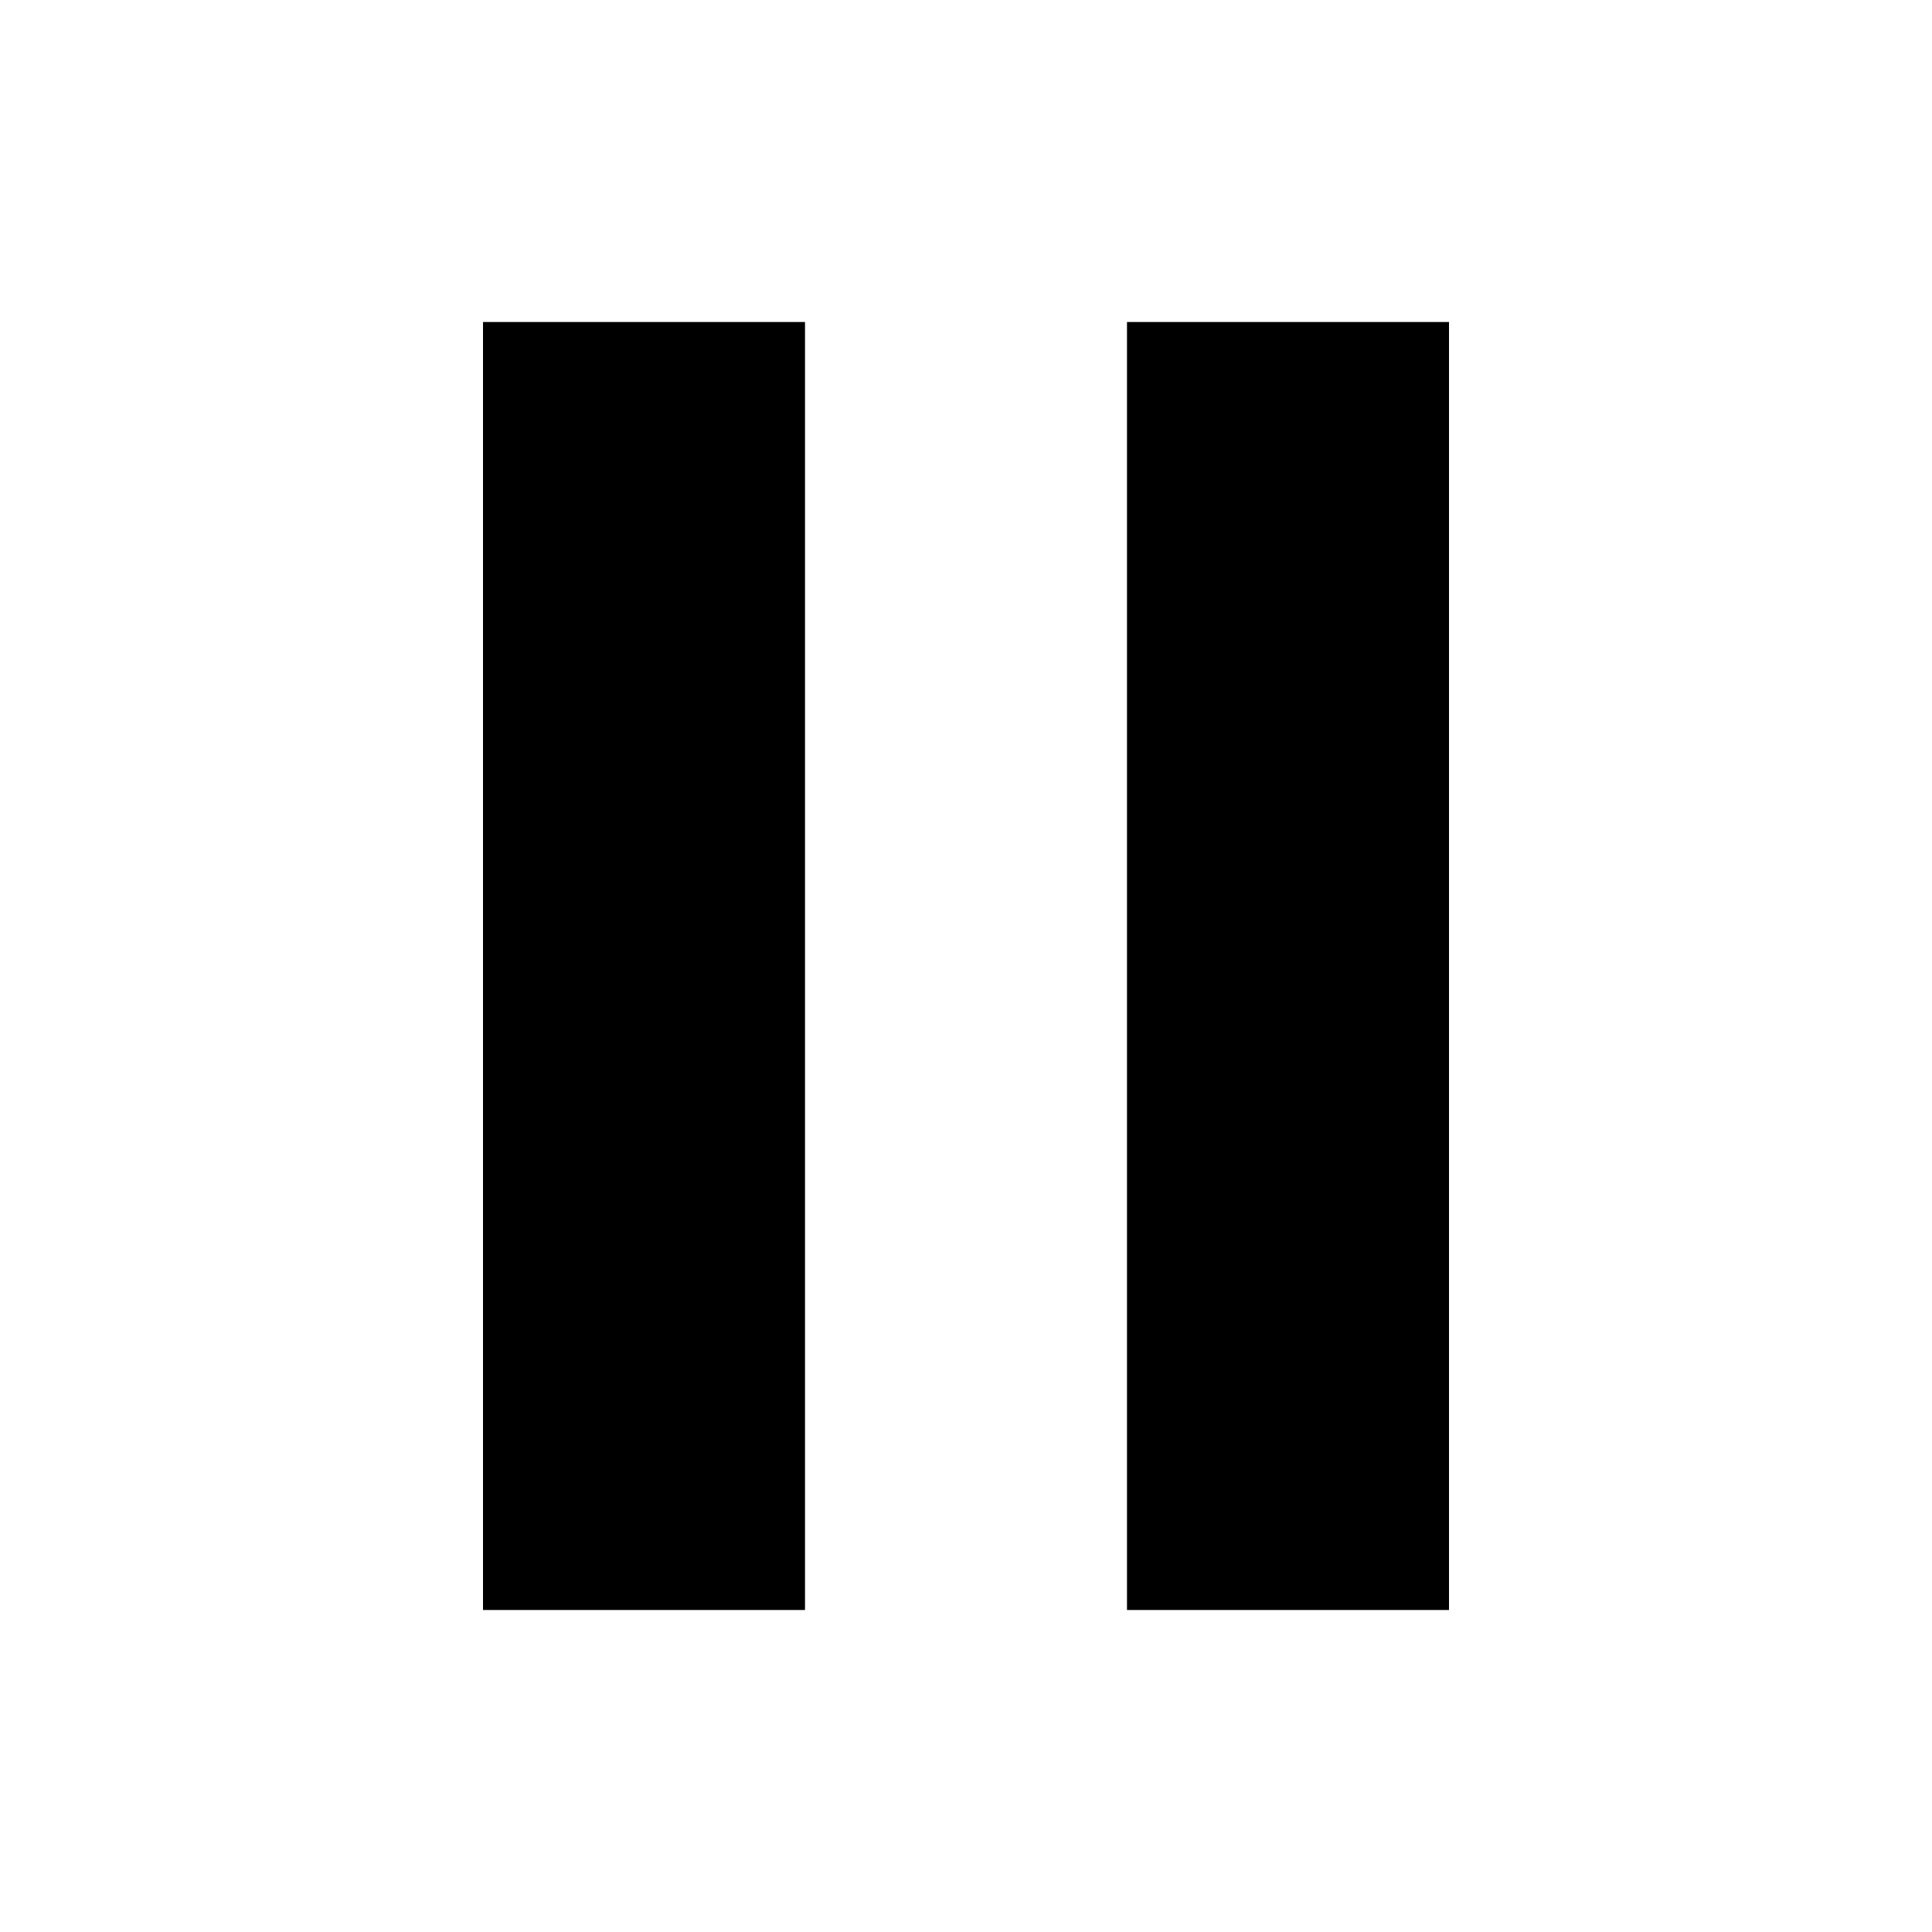
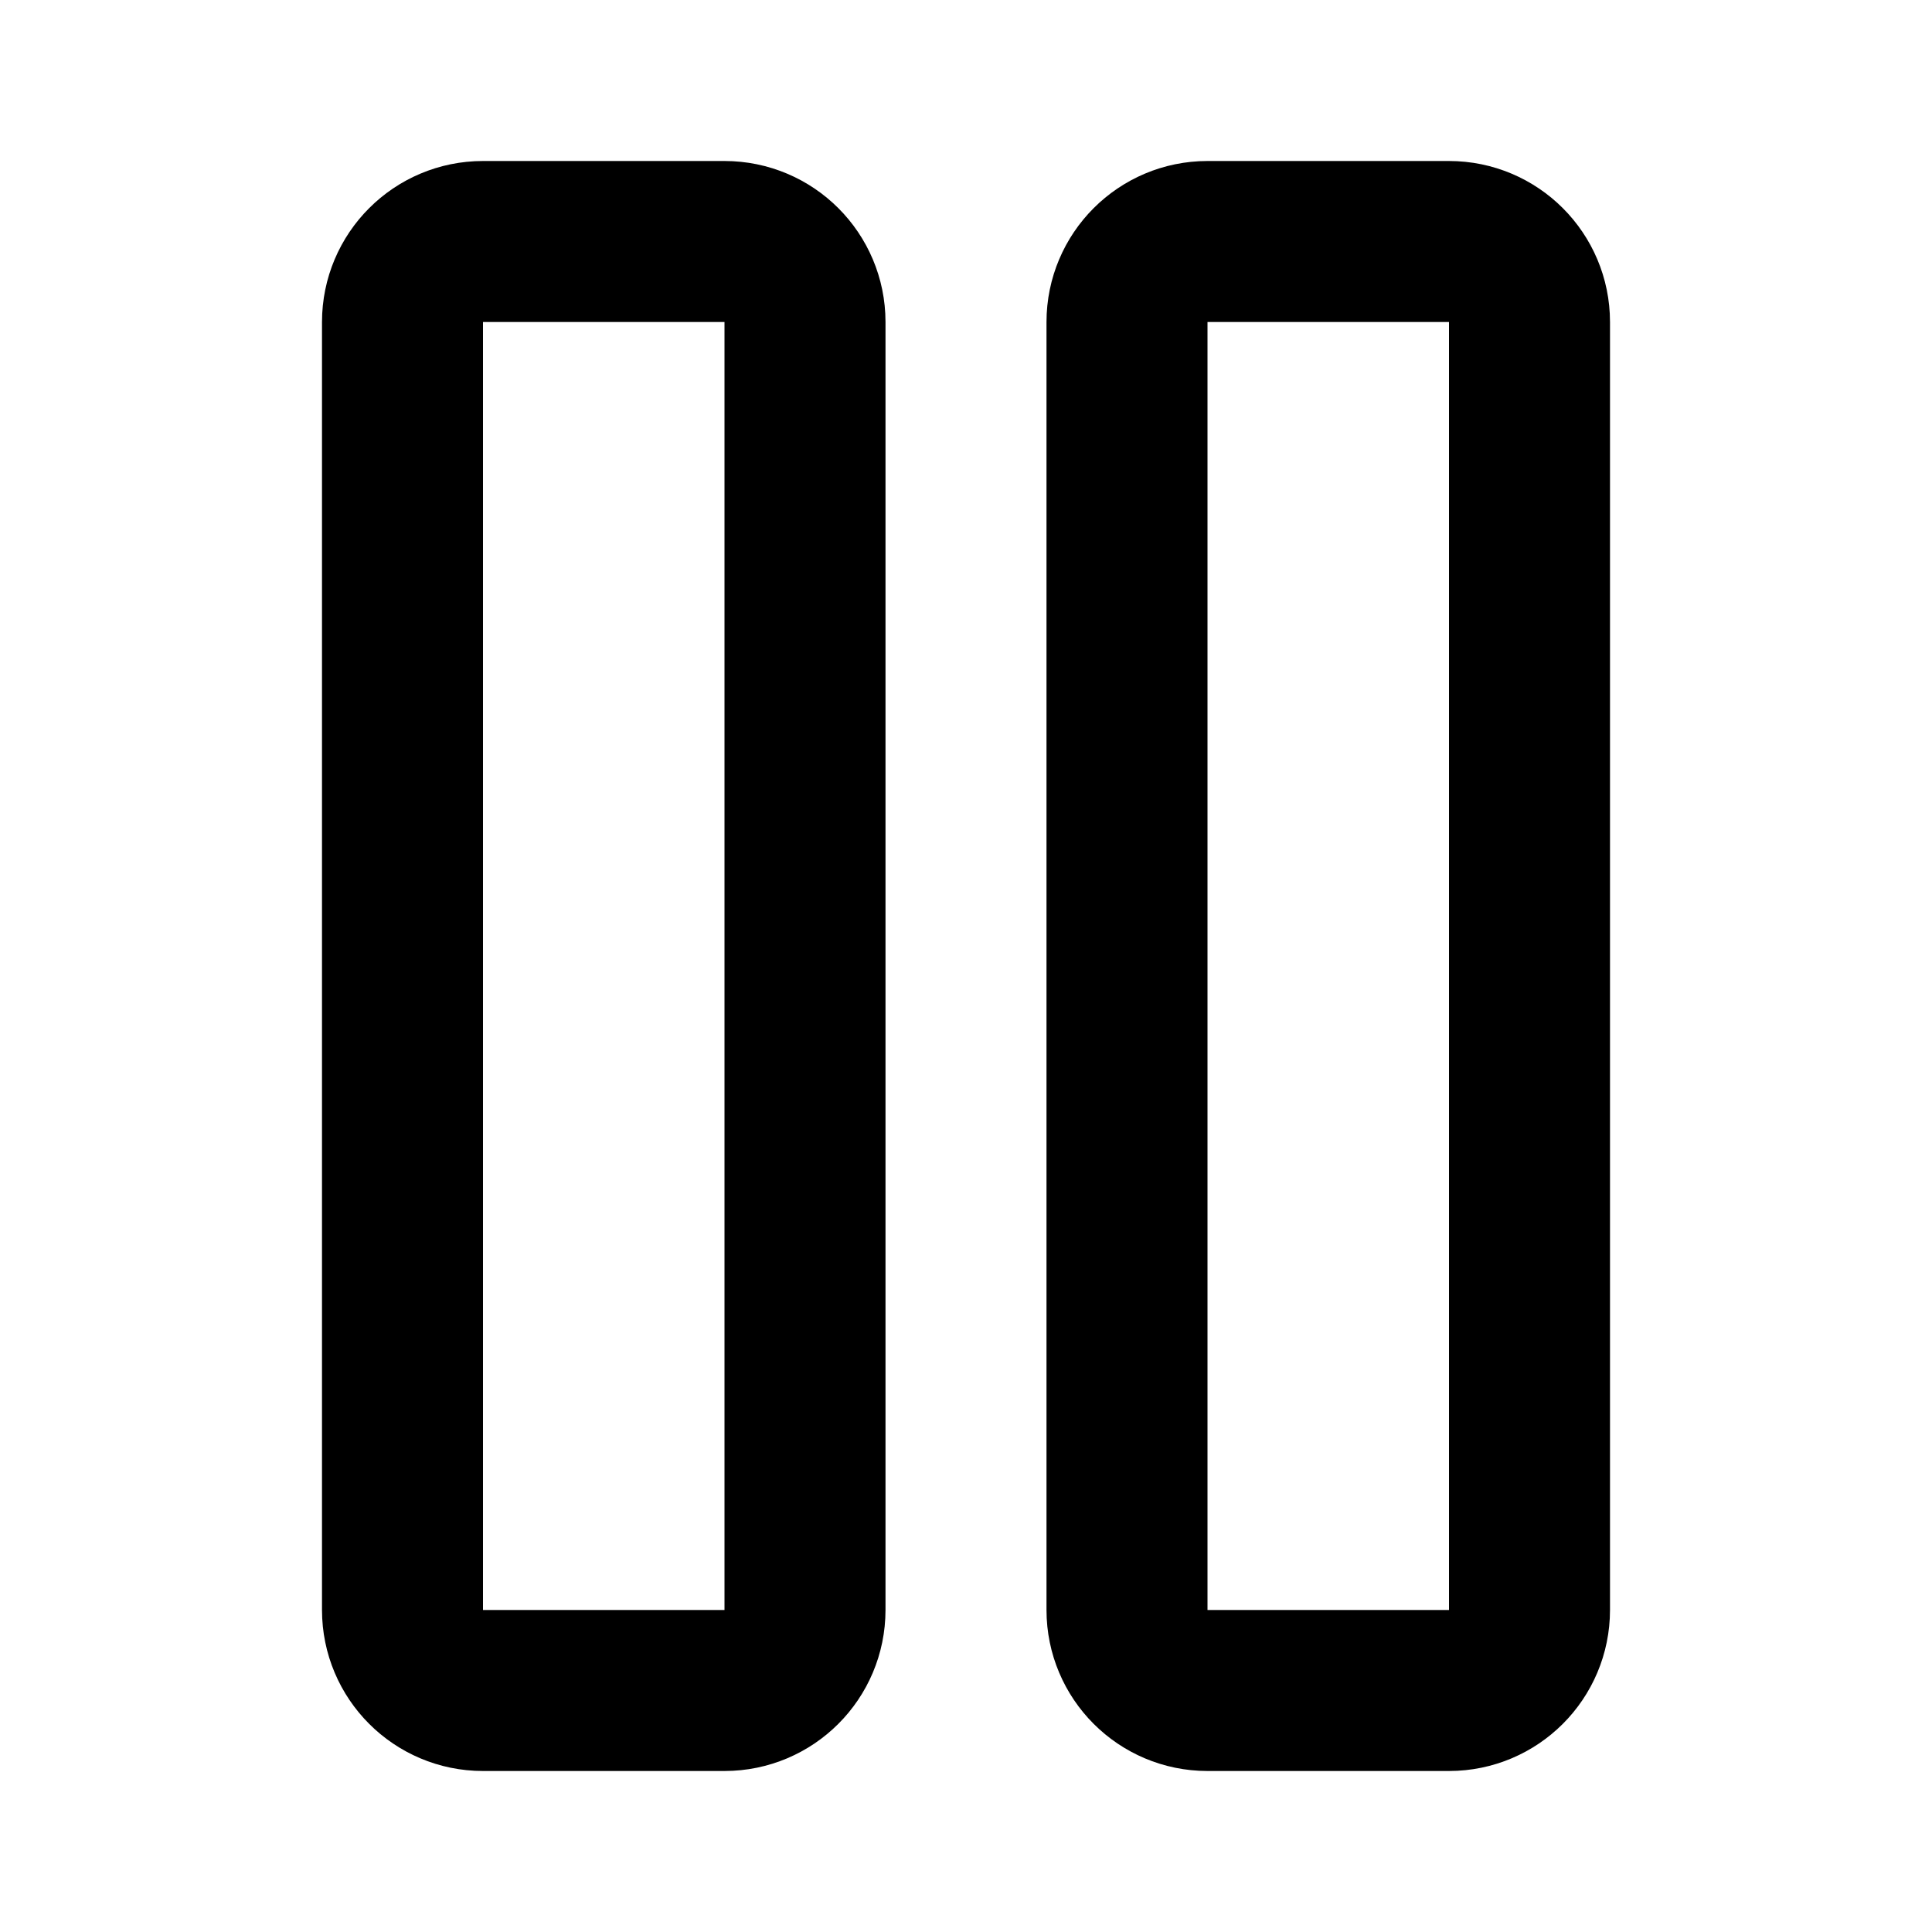
- <svg xmlns="http://www.w3.org/2000/svg" width="24" height="24" viewBox="0 0 24 24" fill="currentColor" stroke="none" stroke-width="2" stroke-linecap="round" stroke-linejoin="round">
-   <rect x="6" y="4" width="4" height="16" />
-   <rect x="14" y="4" width="4" height="16" />
+ <svg xmlns="http://www.w3.org/2000/svg" width="24" height="24" viewBox="0 0 24 24" fill="none" stroke="currentColor" stroke-width="2" stroke-linecap="round" stroke-linejoin="round">
+   <rect x="14" y="3" width="5" height="18" rx="1" />
+   <rect x="5" y="3" width="5" height="18" rx="1" />
</svg>
